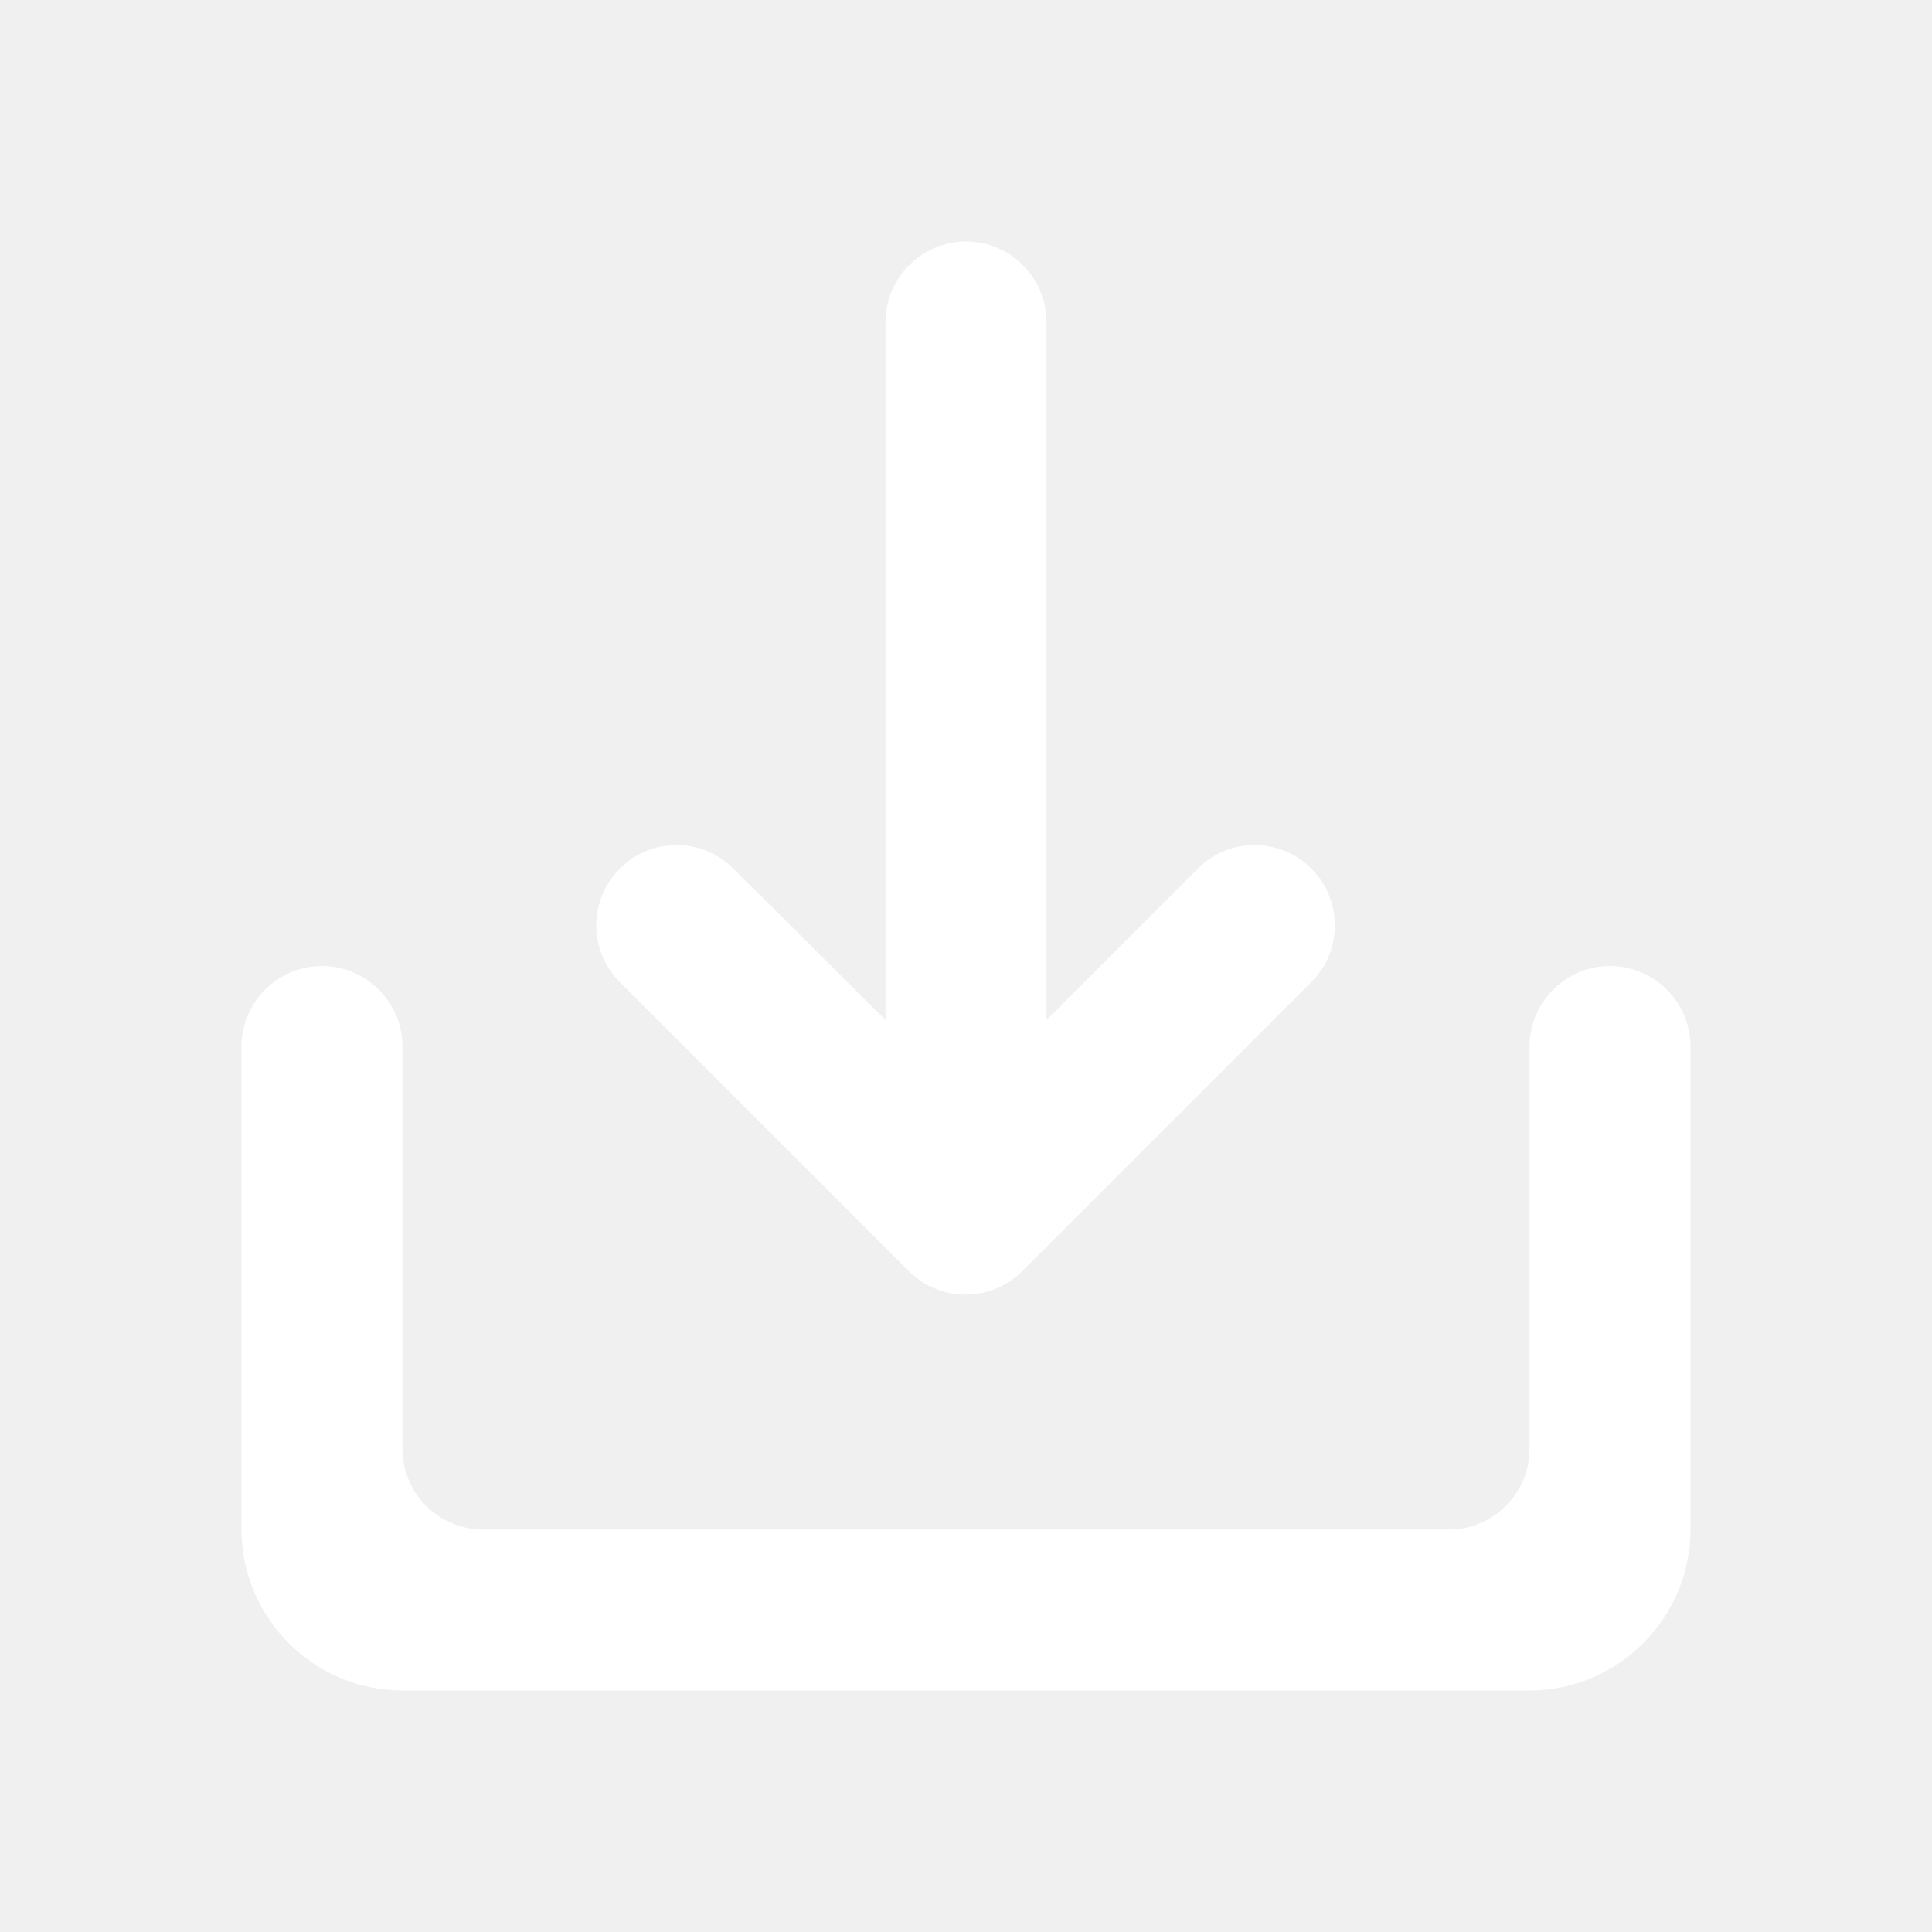
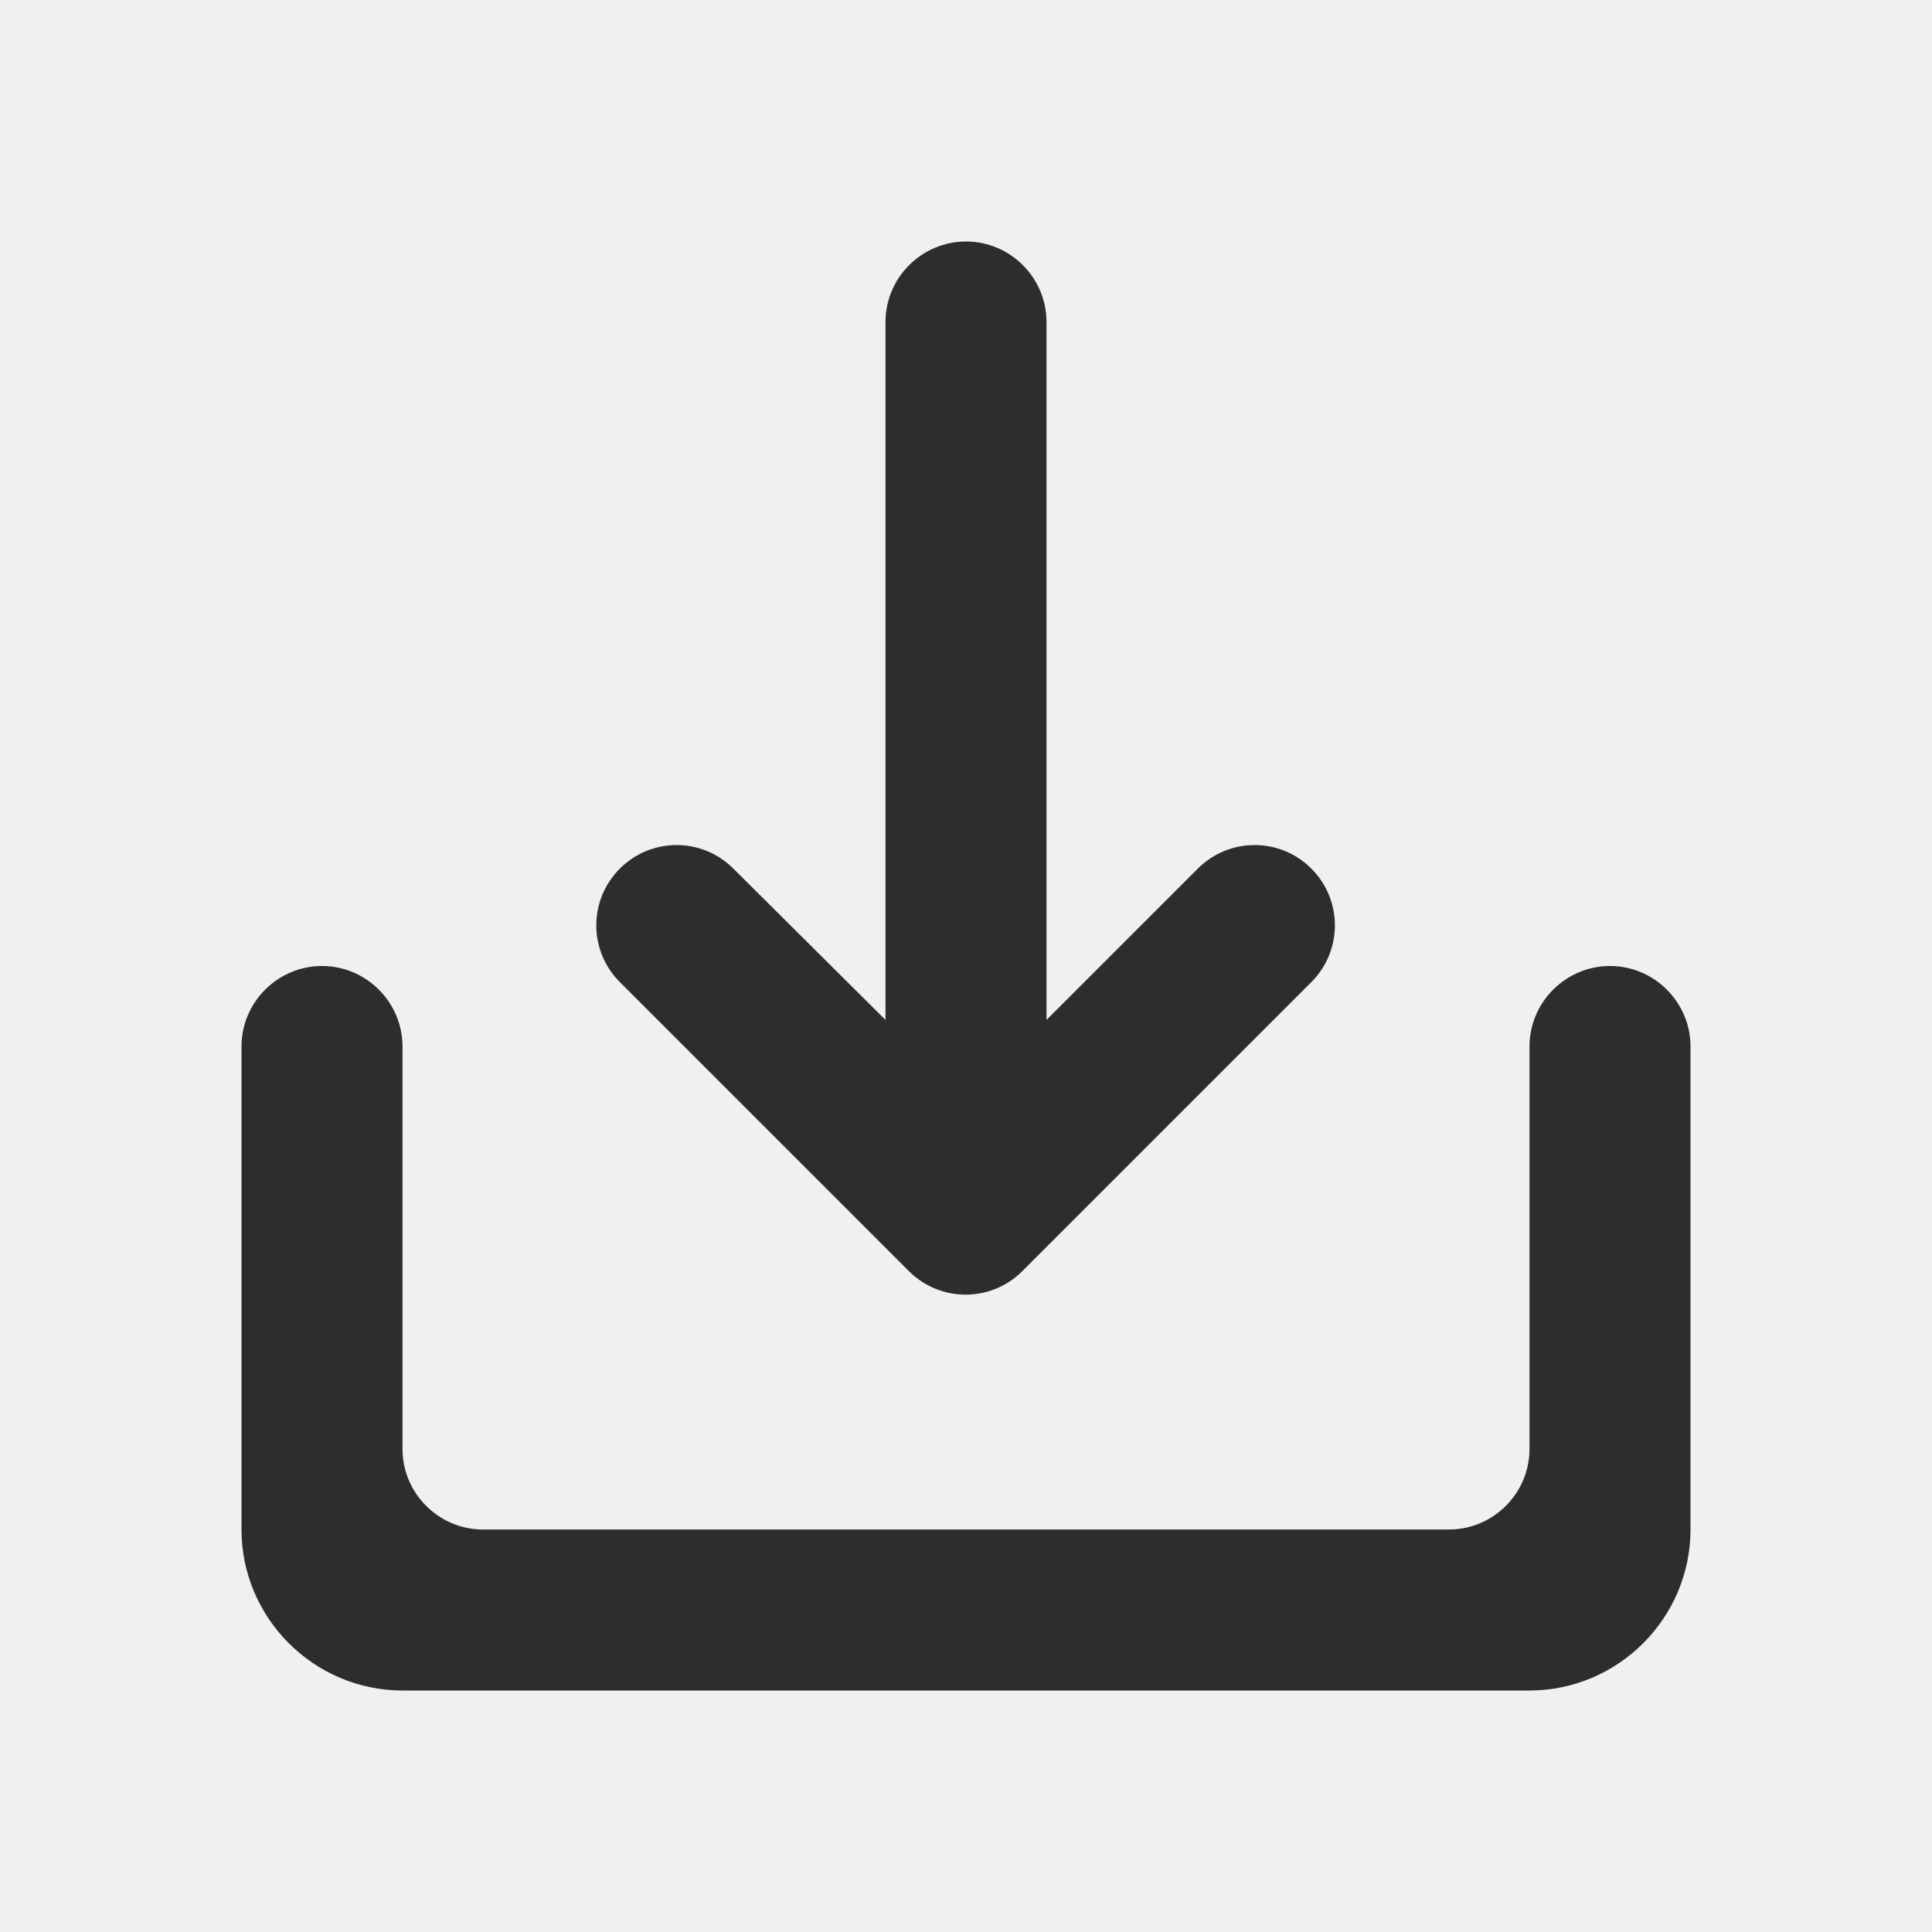
- <svg xmlns="http://www.w3.org/2000/svg" viewBox="0 0 24 24" fill="white" width="48px" height="48px">
+ <svg xmlns="http://www.w3.org/2000/svg" viewBox="0 0 24 24" fill="#2d2d2d" width="48px" height="48px">
  <path d="M0 0h24v24H0V0z" fill="none" />
  <path d="M19 13v5c0 .55-.45 1-1 1H6c-.55 0-1-.45-1-1v-5c0-.55-.45-1-1-1s-1 .45-1 1v6c0 1.1.9 2 2 2h14c1.1 0 2-.9 2-2v-6c0-.55-.45-1-1-1s-1 .45-1 1zm-6-.33l1.88-1.88c.39-.39 1.02-.39 1.41 0 .39.39.39 1.02 0 1.41l-3.59 3.59c-.39.39-1.02.39-1.41 0L7.7 12.2c-.39-.39-.39-1.02 0-1.41.39-.39 1.02-.39 1.41 0L11 12.67V4c0-.55.45-1 1-1s1 .45 1 1v8.67z" />
</svg>
